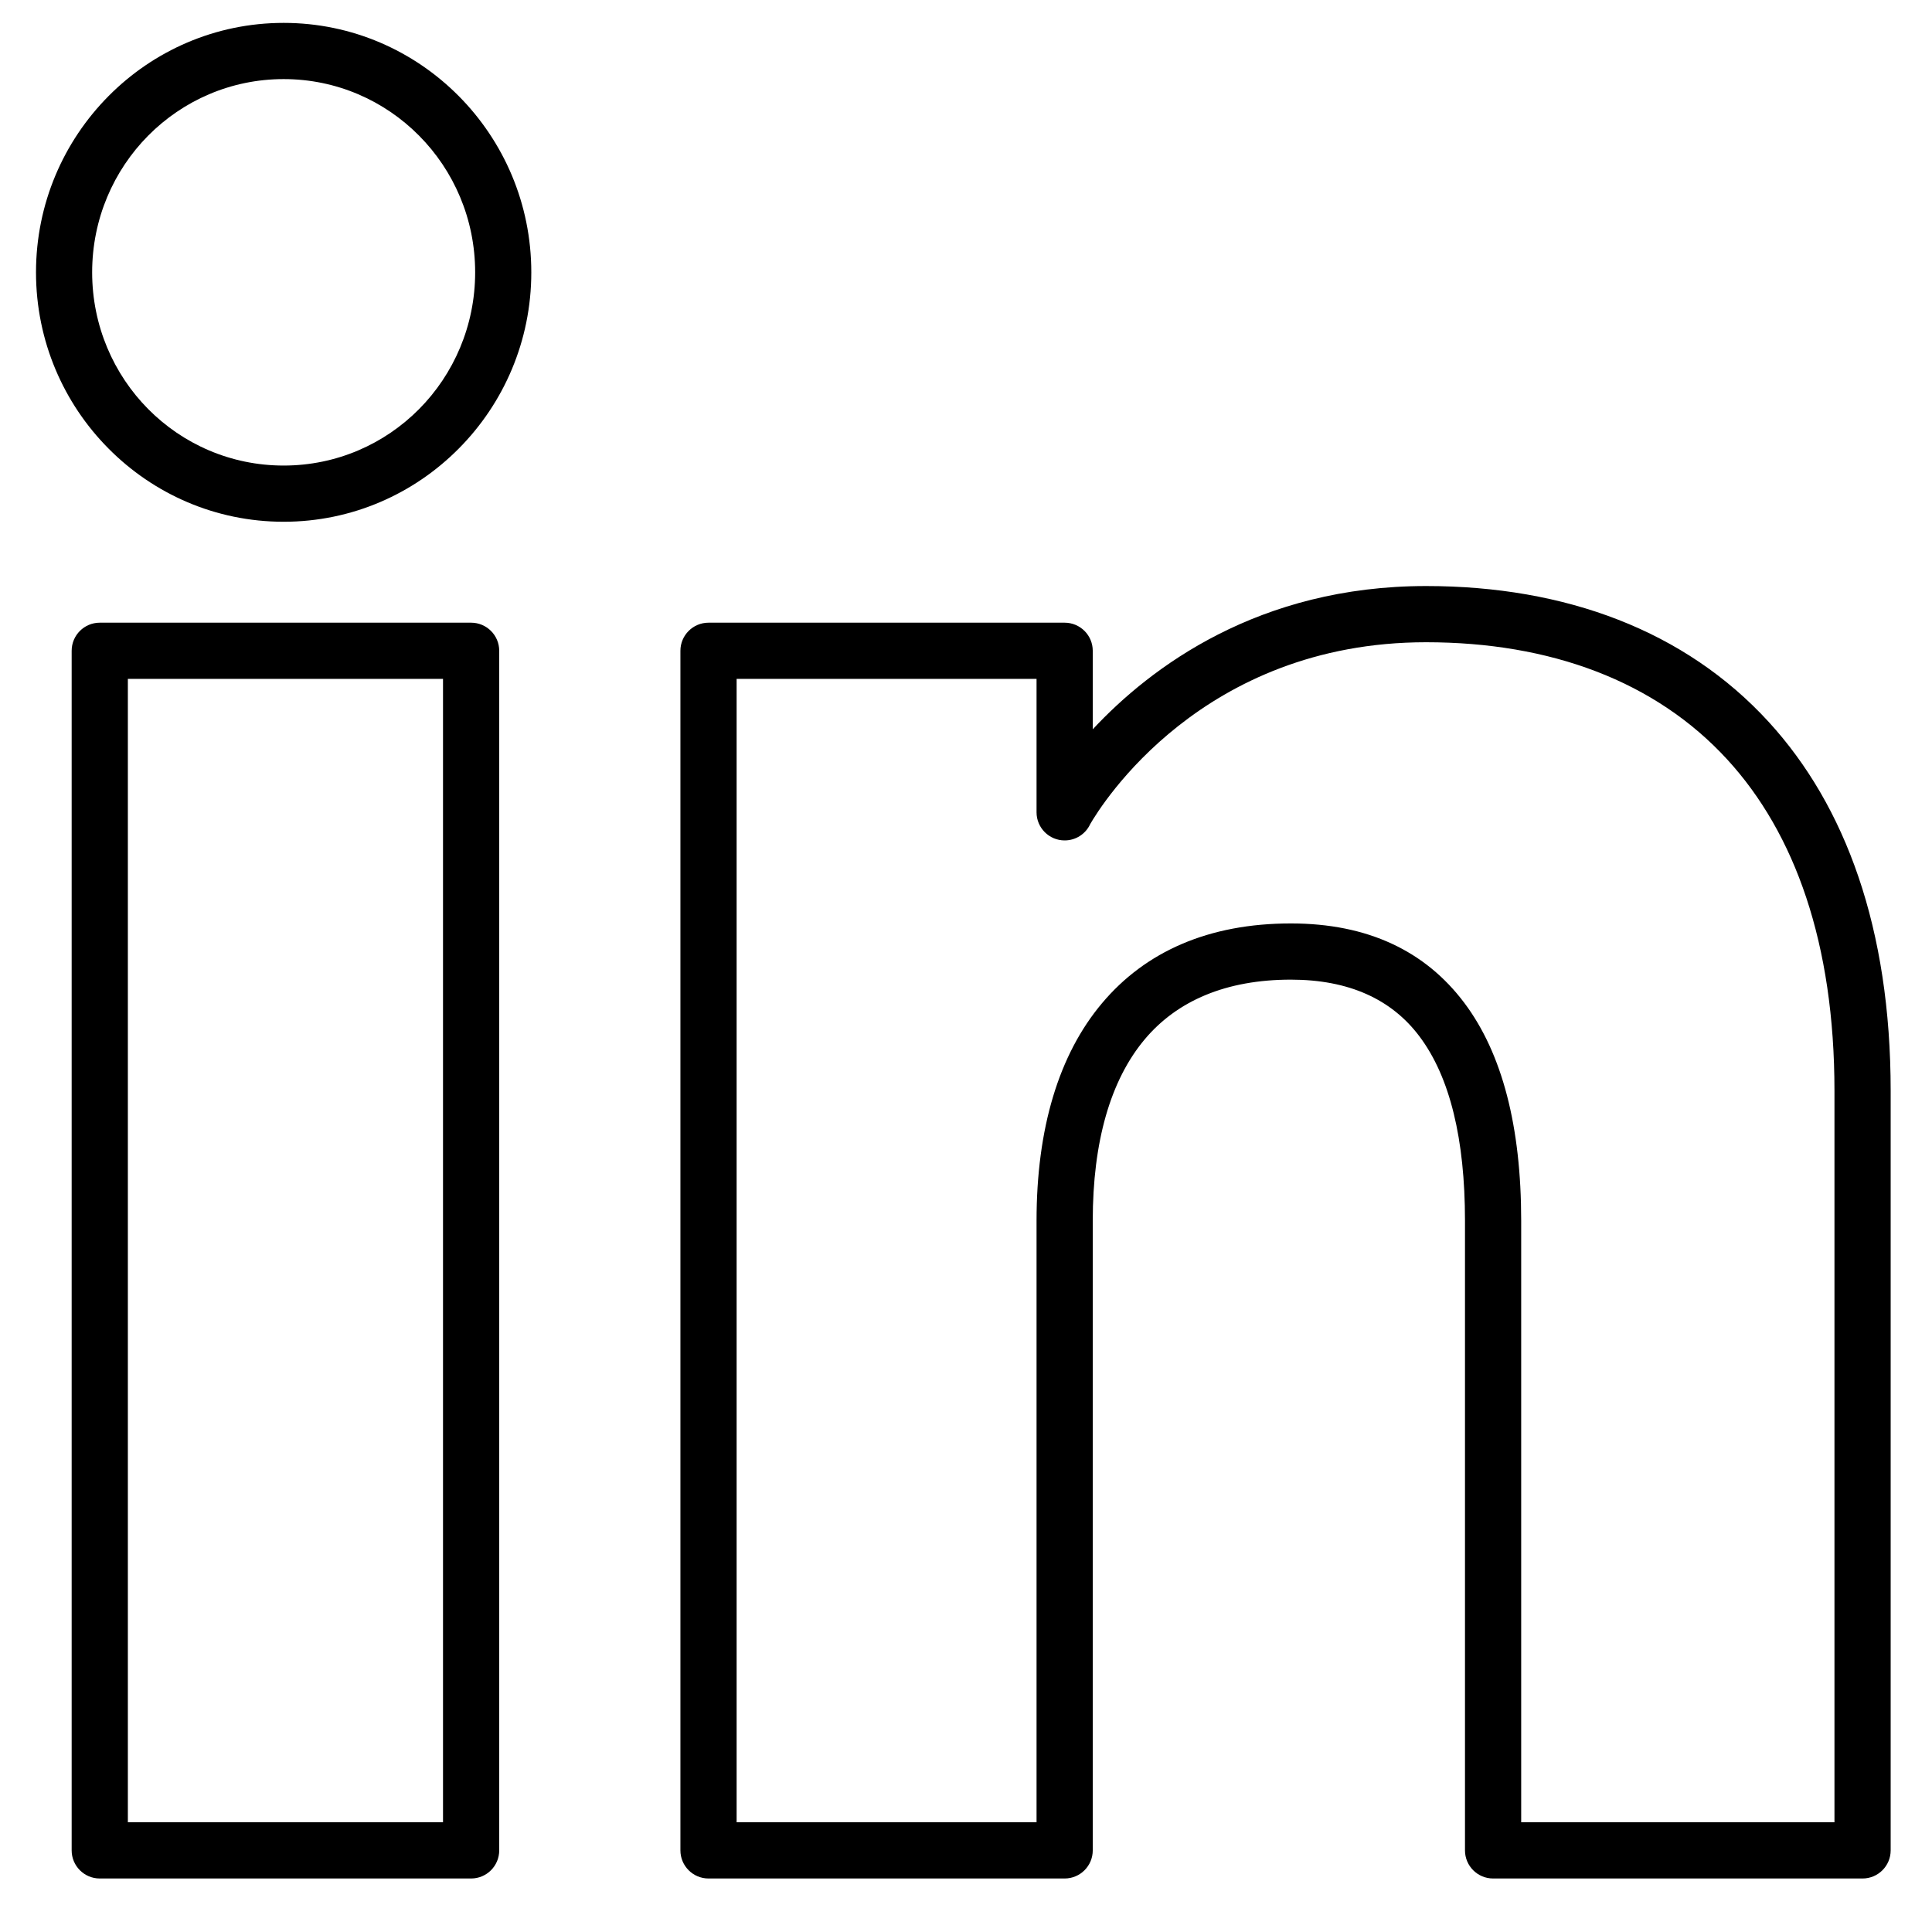
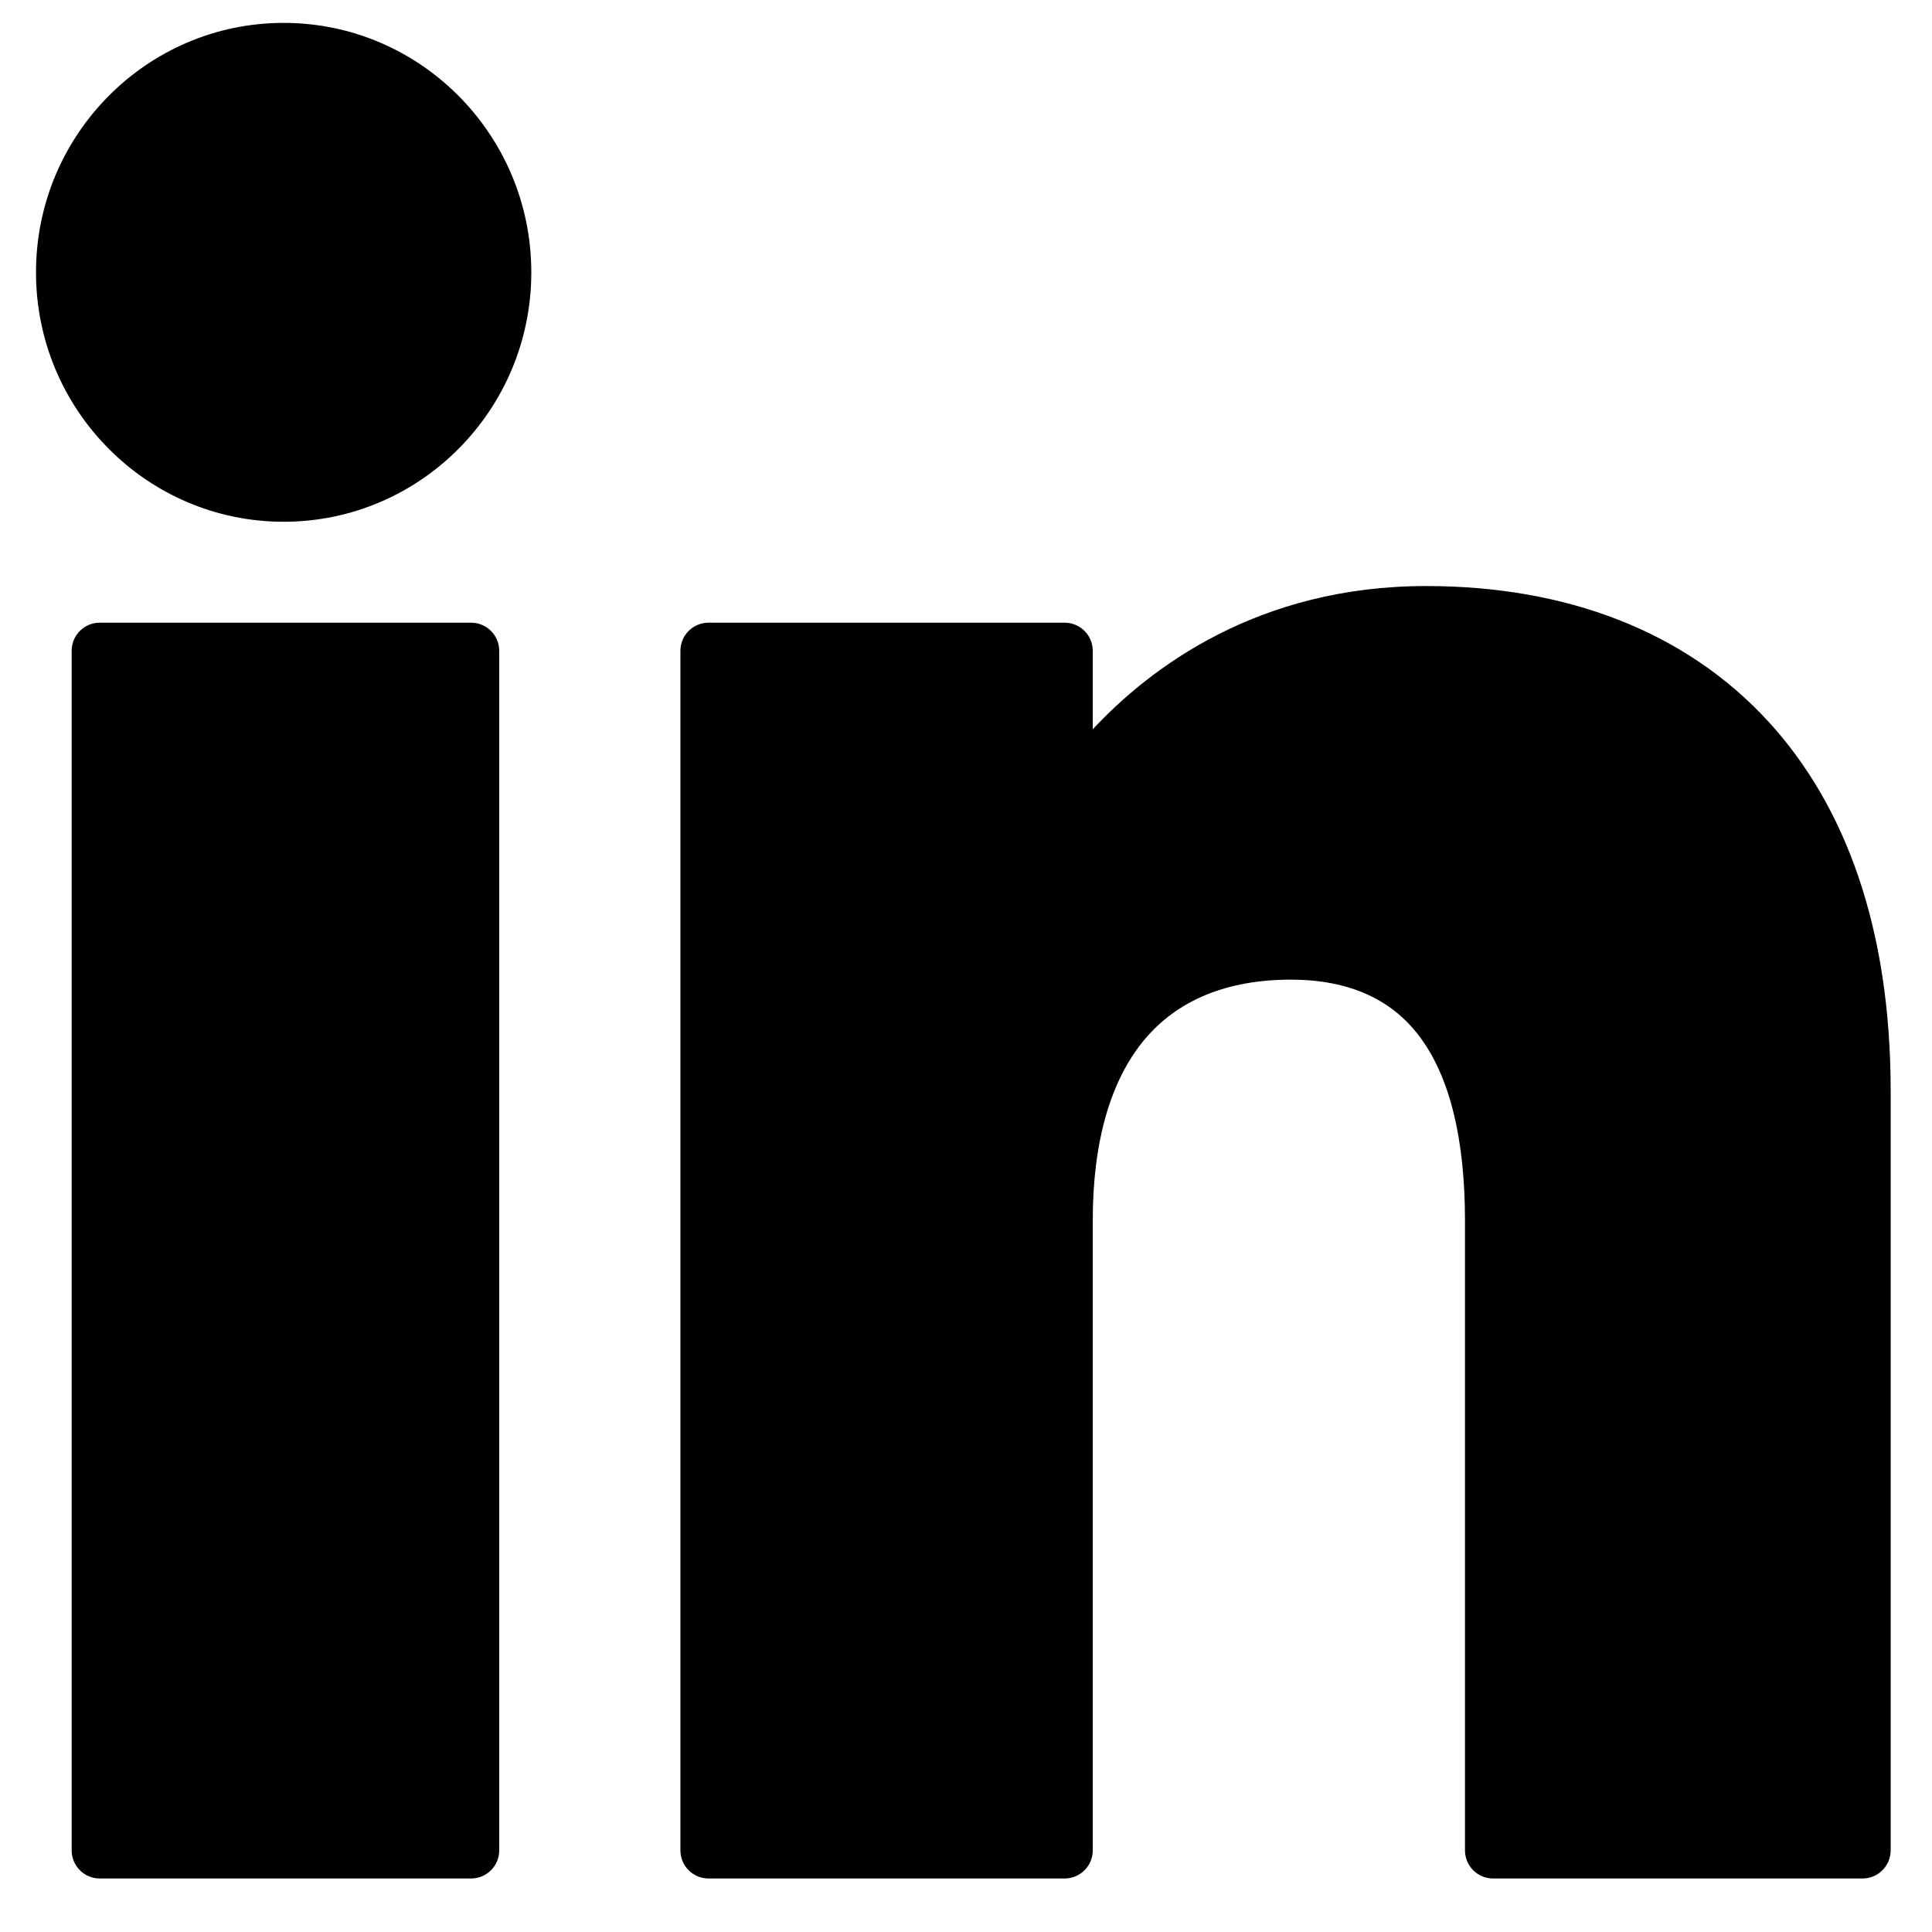
<svg xmlns="http://www.w3.org/2000/svg" width="33px" height="33px" viewBox="0 0 33 33" version="1.1">
  <defs />
  <g id="Page-1" stroke="none" stroke-width="1" fill="none" fill-rule="evenodd">
    <g id="80-Thin-Line-Social-Icons---Black" transform="translate(-40, -455)" fill="#000000">
-       <path d="M48.047,487.086 L41.704,487.086 C41.439,487.086 41.224,486.871 41.224,486.606 L41.224,466.116 C41.224,465.851 41.439,465.636 41.704,465.636 L48.047,465.636 C48.312,465.636 48.527,465.851 48.527,466.116 L48.527,486.606 C48.527,486.871 48.312,487.086 48.047,487.086 Z M42.184,486.126 L47.567,486.126 L47.567,466.596 L42.184,466.596 L42.184,486.126 Z M44.845,463.912 C43.677,463.912 42.619,463.434 41.854,462.662 C41.088,461.891 40.615,460.826 40.615,459.652 C40.615,458.477 41.088,457.413 41.854,456.641 C42.619,455.869 43.677,455.391 44.845,455.391 C46.013,455.391 47.07,455.869 47.836,456.641 C48.602,457.413 49.075,458.477 49.075,459.652 C49.075,460.826 48.602,461.891 47.836,462.662 C47.071,463.434 46.013,463.912 44.845,463.912 Z M42.532,461.988 C43.123,462.584 43.941,462.952 44.845,462.952 C45.749,462.952 46.567,462.584 47.158,461.988 C47.749,461.392 48.116,460.565 48.116,459.652 C48.116,458.738 47.749,457.912 47.157,457.316 C46.566,456.72 45.749,456.351 44.845,456.351 C43.941,456.351 43.123,456.72 42.532,457.316 C41.941,457.912 41.574,458.738 41.574,459.652 C41.574,460.565 41.941,461.392 42.532,461.988 Z M71.814,487.086 L65.503,487.086 C65.238,487.086 65.023,486.871 65.023,486.606 L65.023,475.85 C65.023,474.46 64.767,473.396 64.246,472.703 C63.77,472.068 63.04,471.733 62.049,471.733 C60.944,471.733 60.108,472.092 59.554,472.751 C58.966,473.45 58.665,474.505 58.665,475.85 L58.665,486.606 C58.665,486.871 58.45,487.086 58.185,487.086 L52.102,487.086 C51.837,487.086 51.622,486.871 51.622,486.606 L51.622,466.116 C51.622,465.851 51.837,465.636 52.102,465.636 L58.185,465.636 C58.45,465.636 58.665,465.851 58.665,466.116 L58.665,467.457 C59.654,466.397 61.495,465.01 64.359,465.01 C66.743,465.01 68.786,465.775 70.21,467.33 C71.525,468.766 72.294,470.862 72.294,473.632 L72.294,486.606 C72.294,486.871 72.079,487.086 71.814,487.086 Z M65.983,486.126 L71.334,486.126 L71.334,473.632 C71.334,471.114 70.659,469.235 69.505,467.975 C68.274,466.631 66.477,465.97 64.359,465.97 C60.529,465.97 58.808,468.753 58.621,469.077 C58.545,469.242 58.378,469.355 58.185,469.355 C57.92,469.355 57.705,469.14 57.705,468.875 L57.705,466.596 L52.582,466.596 L52.582,486.126 L57.705,486.126 L57.705,475.85 C57.705,474.279 58.083,473.015 58.823,472.136 C59.565,471.253 60.646,470.773 62.049,470.773 C63.361,470.773 64.344,471.242 65.011,472.129 C65.663,472.996 65.983,474.253 65.983,475.85 L65.983,486.126 Z" id="Fill-51" />
+       <path d="M48.047,487.086 L41.704,487.086 C41.439,487.086 41.224,486.871 41.224,486.606 L41.224,466.116 C41.224,465.851 41.439,465.636 41.704,465.636 L48.047,465.636 C48.312,465.636 48.527,465.851 48.527,466.116 L48.527,486.606 C48.527,486.871 48.312,487.086 48.047,487.086 Z M44.845,463.912 C43.677,463.912 42.619,463.434 41.854,462.662 C41.088,461.891 40.615,460.826 40.615,459.652 C40.615,458.477 41.088,457.413 41.854,456.641 C42.619,455.869 43.677,455.391 44.845,455.391 C46.013,455.391 47.07,455.869 47.836,456.641 C48.602,457.413 49.075,458.477 49.075,459.652 C49.075,460.826 48.602,461.891 47.836,462.662 C47.071,463.434 46.013,463.912 44.845,463.912 Z M71.814,487.086 L65.503,487.086 C65.238,487.086 65.023,486.871 65.023,486.606 L65.023,475.85 C65.023,474.46 64.767,473.396 64.246,472.703 C63.77,472.068 63.04,471.733 62.049,471.733 C60.944,471.733 60.108,472.092 59.554,472.751 C58.966,473.45 58.665,474.505 58.665,475.85 L58.665,486.606 C58.665,486.871 58.45,487.086 58.185,487.086 L52.102,487.086 C51.837,487.086 51.622,486.871 51.622,486.606 L51.622,466.116 C51.622,465.851 51.837,465.636 52.102,465.636 L58.185,465.636 C58.45,465.636 58.665,465.851 58.665,466.116 L58.665,467.457 C59.654,466.397 61.495,465.01 64.359,465.01 C66.743,465.01 68.786,465.775 70.21,467.33 C71.525,468.766 72.294,470.862 72.294,473.632 L72.294,486.606 C72.294,486.871 72.079,487.086 71.814,487.086 Z" id="Fill-51" />
    </g>
  </g>
</svg>
